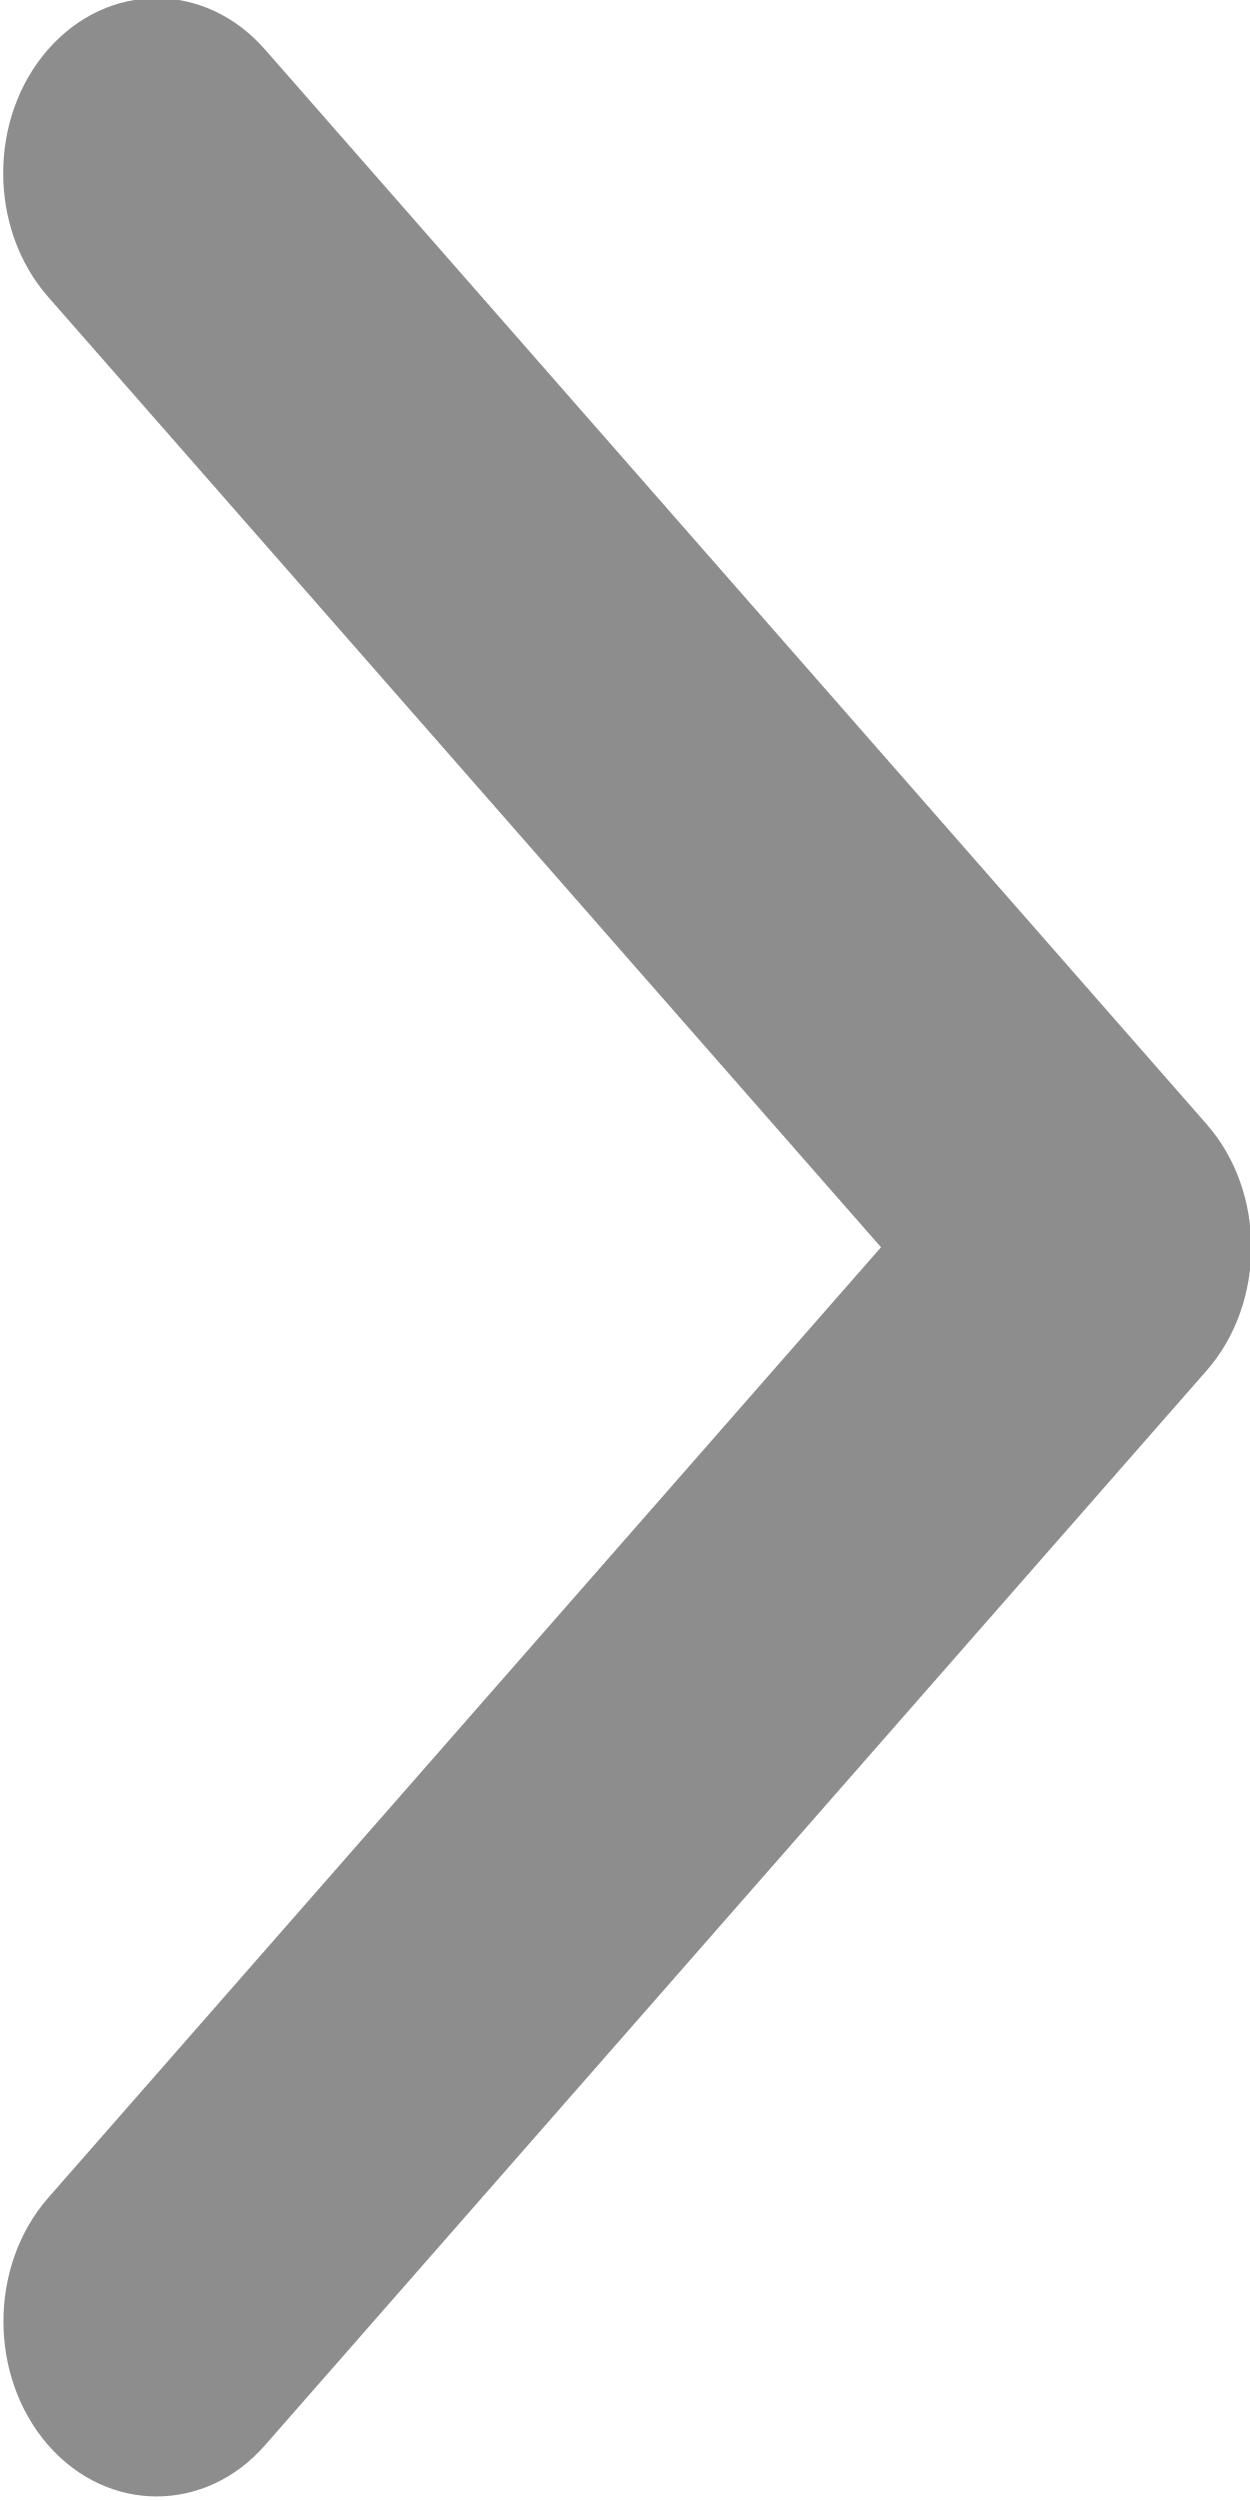
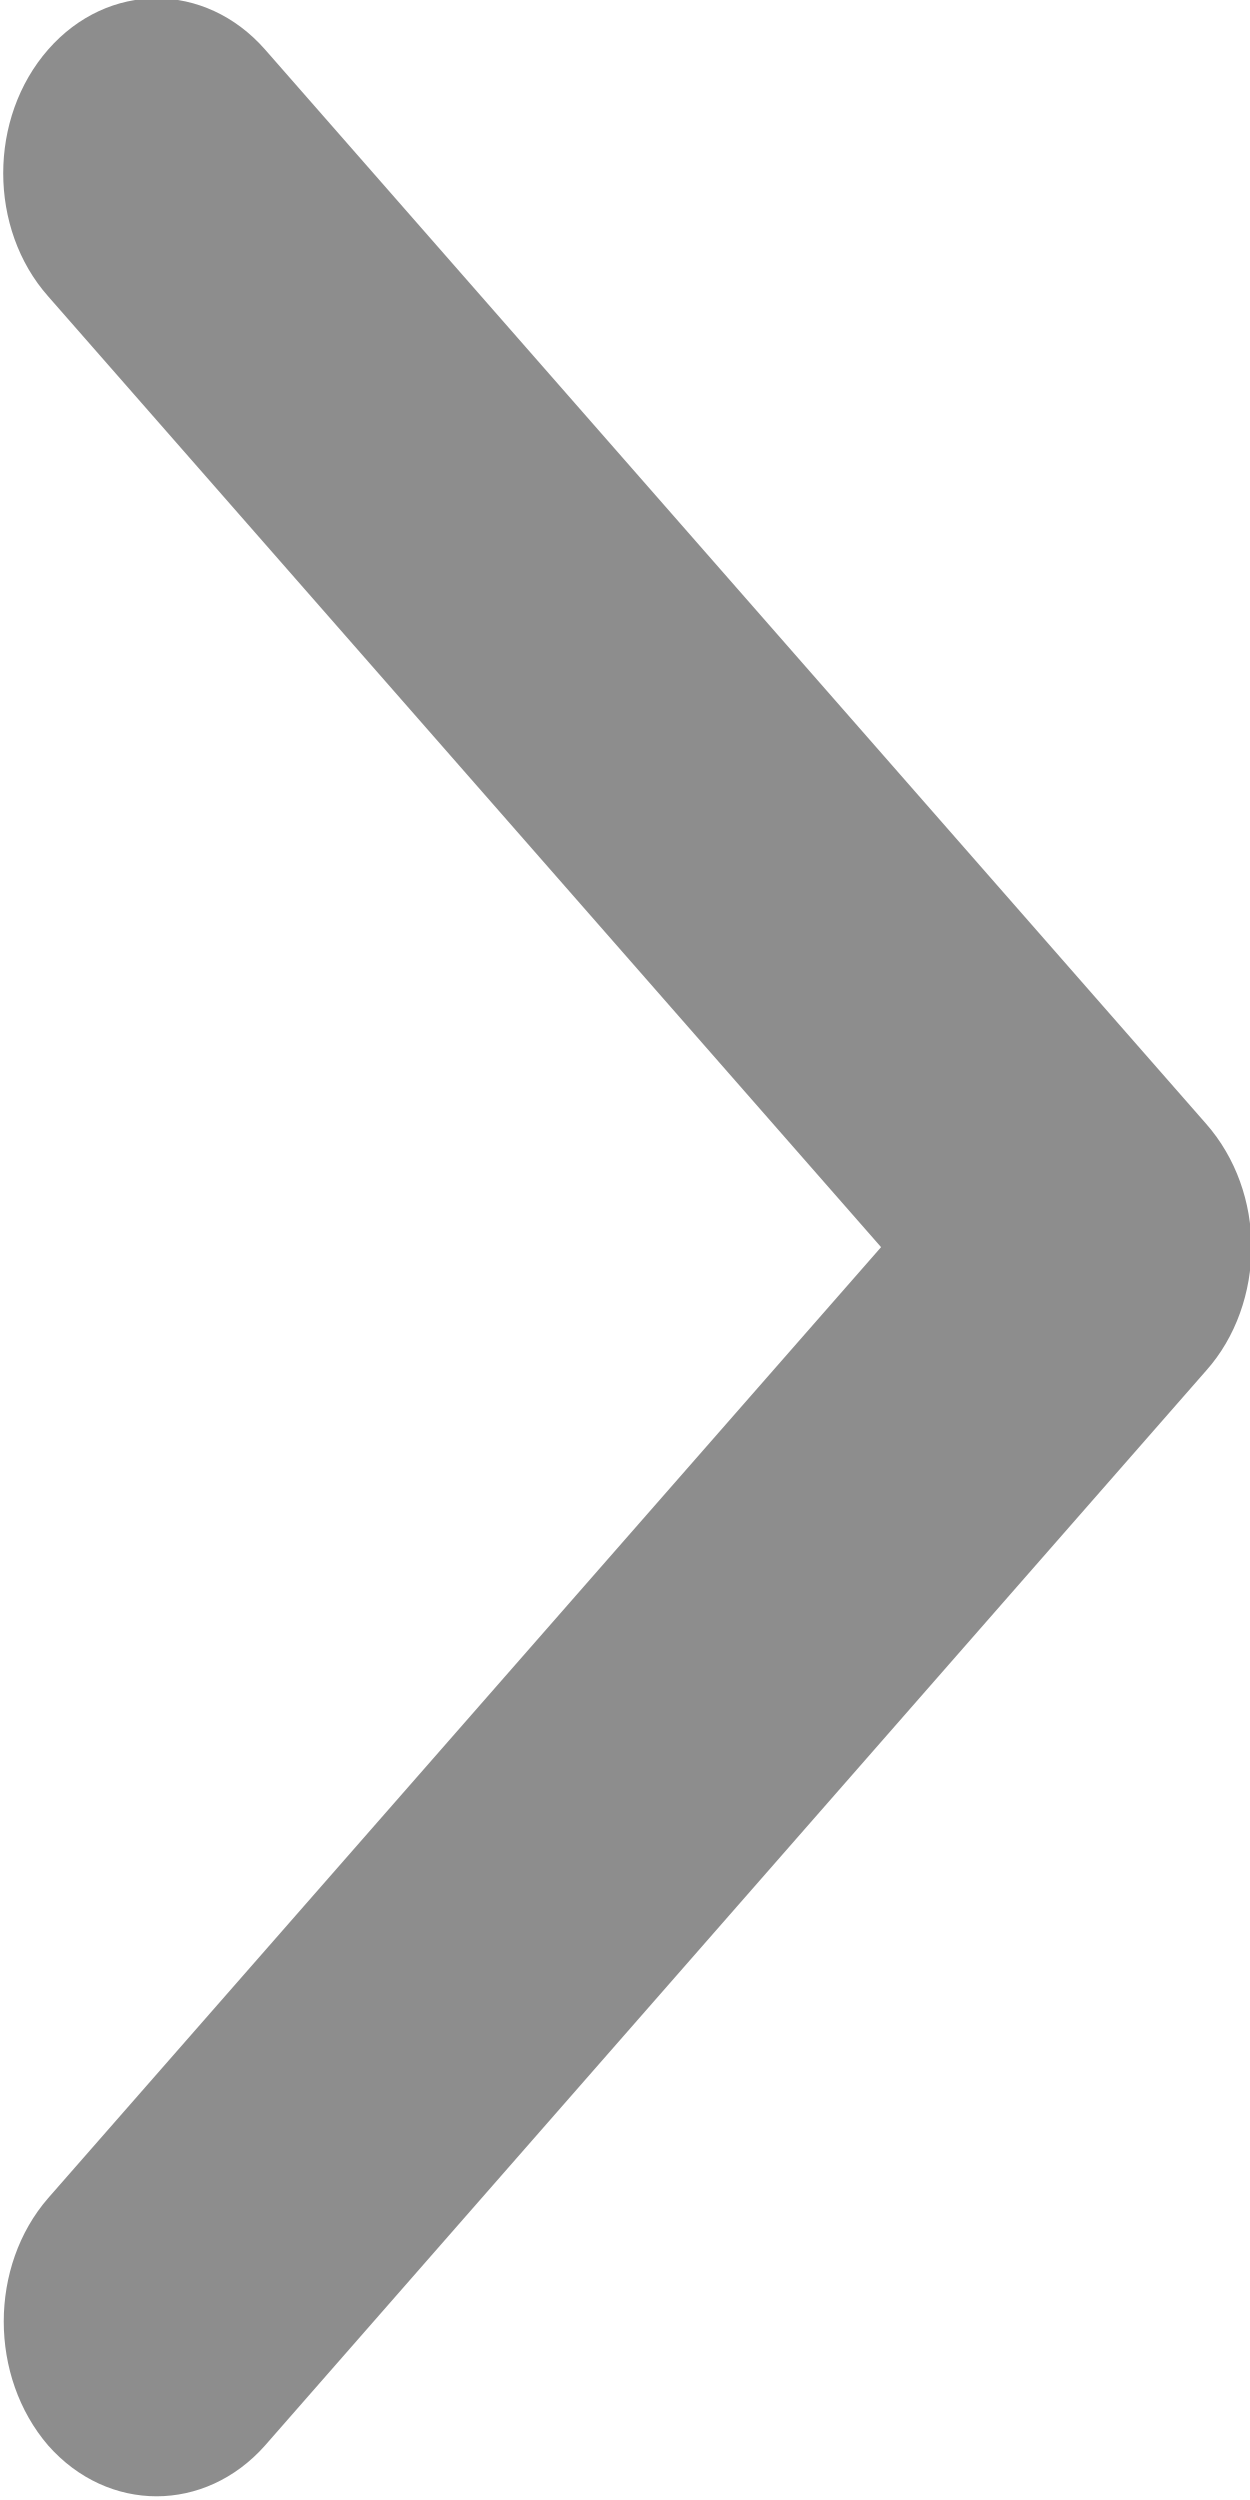
- <svg xmlns="http://www.w3.org/2000/svg" preserveAspectRatio="xMidYMid" width="5" height="10" viewBox="0 0 5 10">
-   <defs>
-     <style>
-       .cls-1 {
-         fill: #8d8d8d;
-         fill-rule: evenodd;
-       }
-     </style>
-   </defs>
-   <path d="M5.005,4.989 C5.005,4.810 4.945,4.631 4.825,4.495 L1.060,0.198 C0.820,-0.076 0.432,-0.076 0.192,0.198 C-0.047,0.471 -0.047,0.914 0.192,1.187 L3.524,4.989 L0.193,8.791 C-0.046,9.064 -0.046,9.507 0.193,9.781 C0.432,10.054 0.821,10.054 1.060,9.781 L4.825,5.484 C4.945,5.348 5.005,5.168 5.005,4.989 L5.005,4.989 Z" class="cls-1" />
+ <svg xmlns="http://www.w3.org/2000/svg" width="7px" height="14px" viewBox="0 0 7 14" version="1.1">
+   <g id="surface1">
+     <path style=" stroke:none;fill-rule:evenodd;fill:rgb(55.294%,55.294%,55.294%);fill-opacity:1;" d="M 7.008 6.984 C 7.008 6.734 6.922 6.484 6.754 6.293 L 1.484 0.277 C 1.148 -0.105 0.605 -0.105 0.27 0.277 C -0.066 0.66 -0.066 1.281 0.27 1.66 L 4.934 6.984 L 0.27 12.309 C -0.062 12.691 -0.062 13.309 0.27 13.695 C 0.605 14.074 1.148 14.074 1.484 13.695 L 6.754 7.676 C 6.922 7.488 7.008 7.234 7.008 6.984 Z M 7.008 6.984 " />
+   </g>
</svg>
